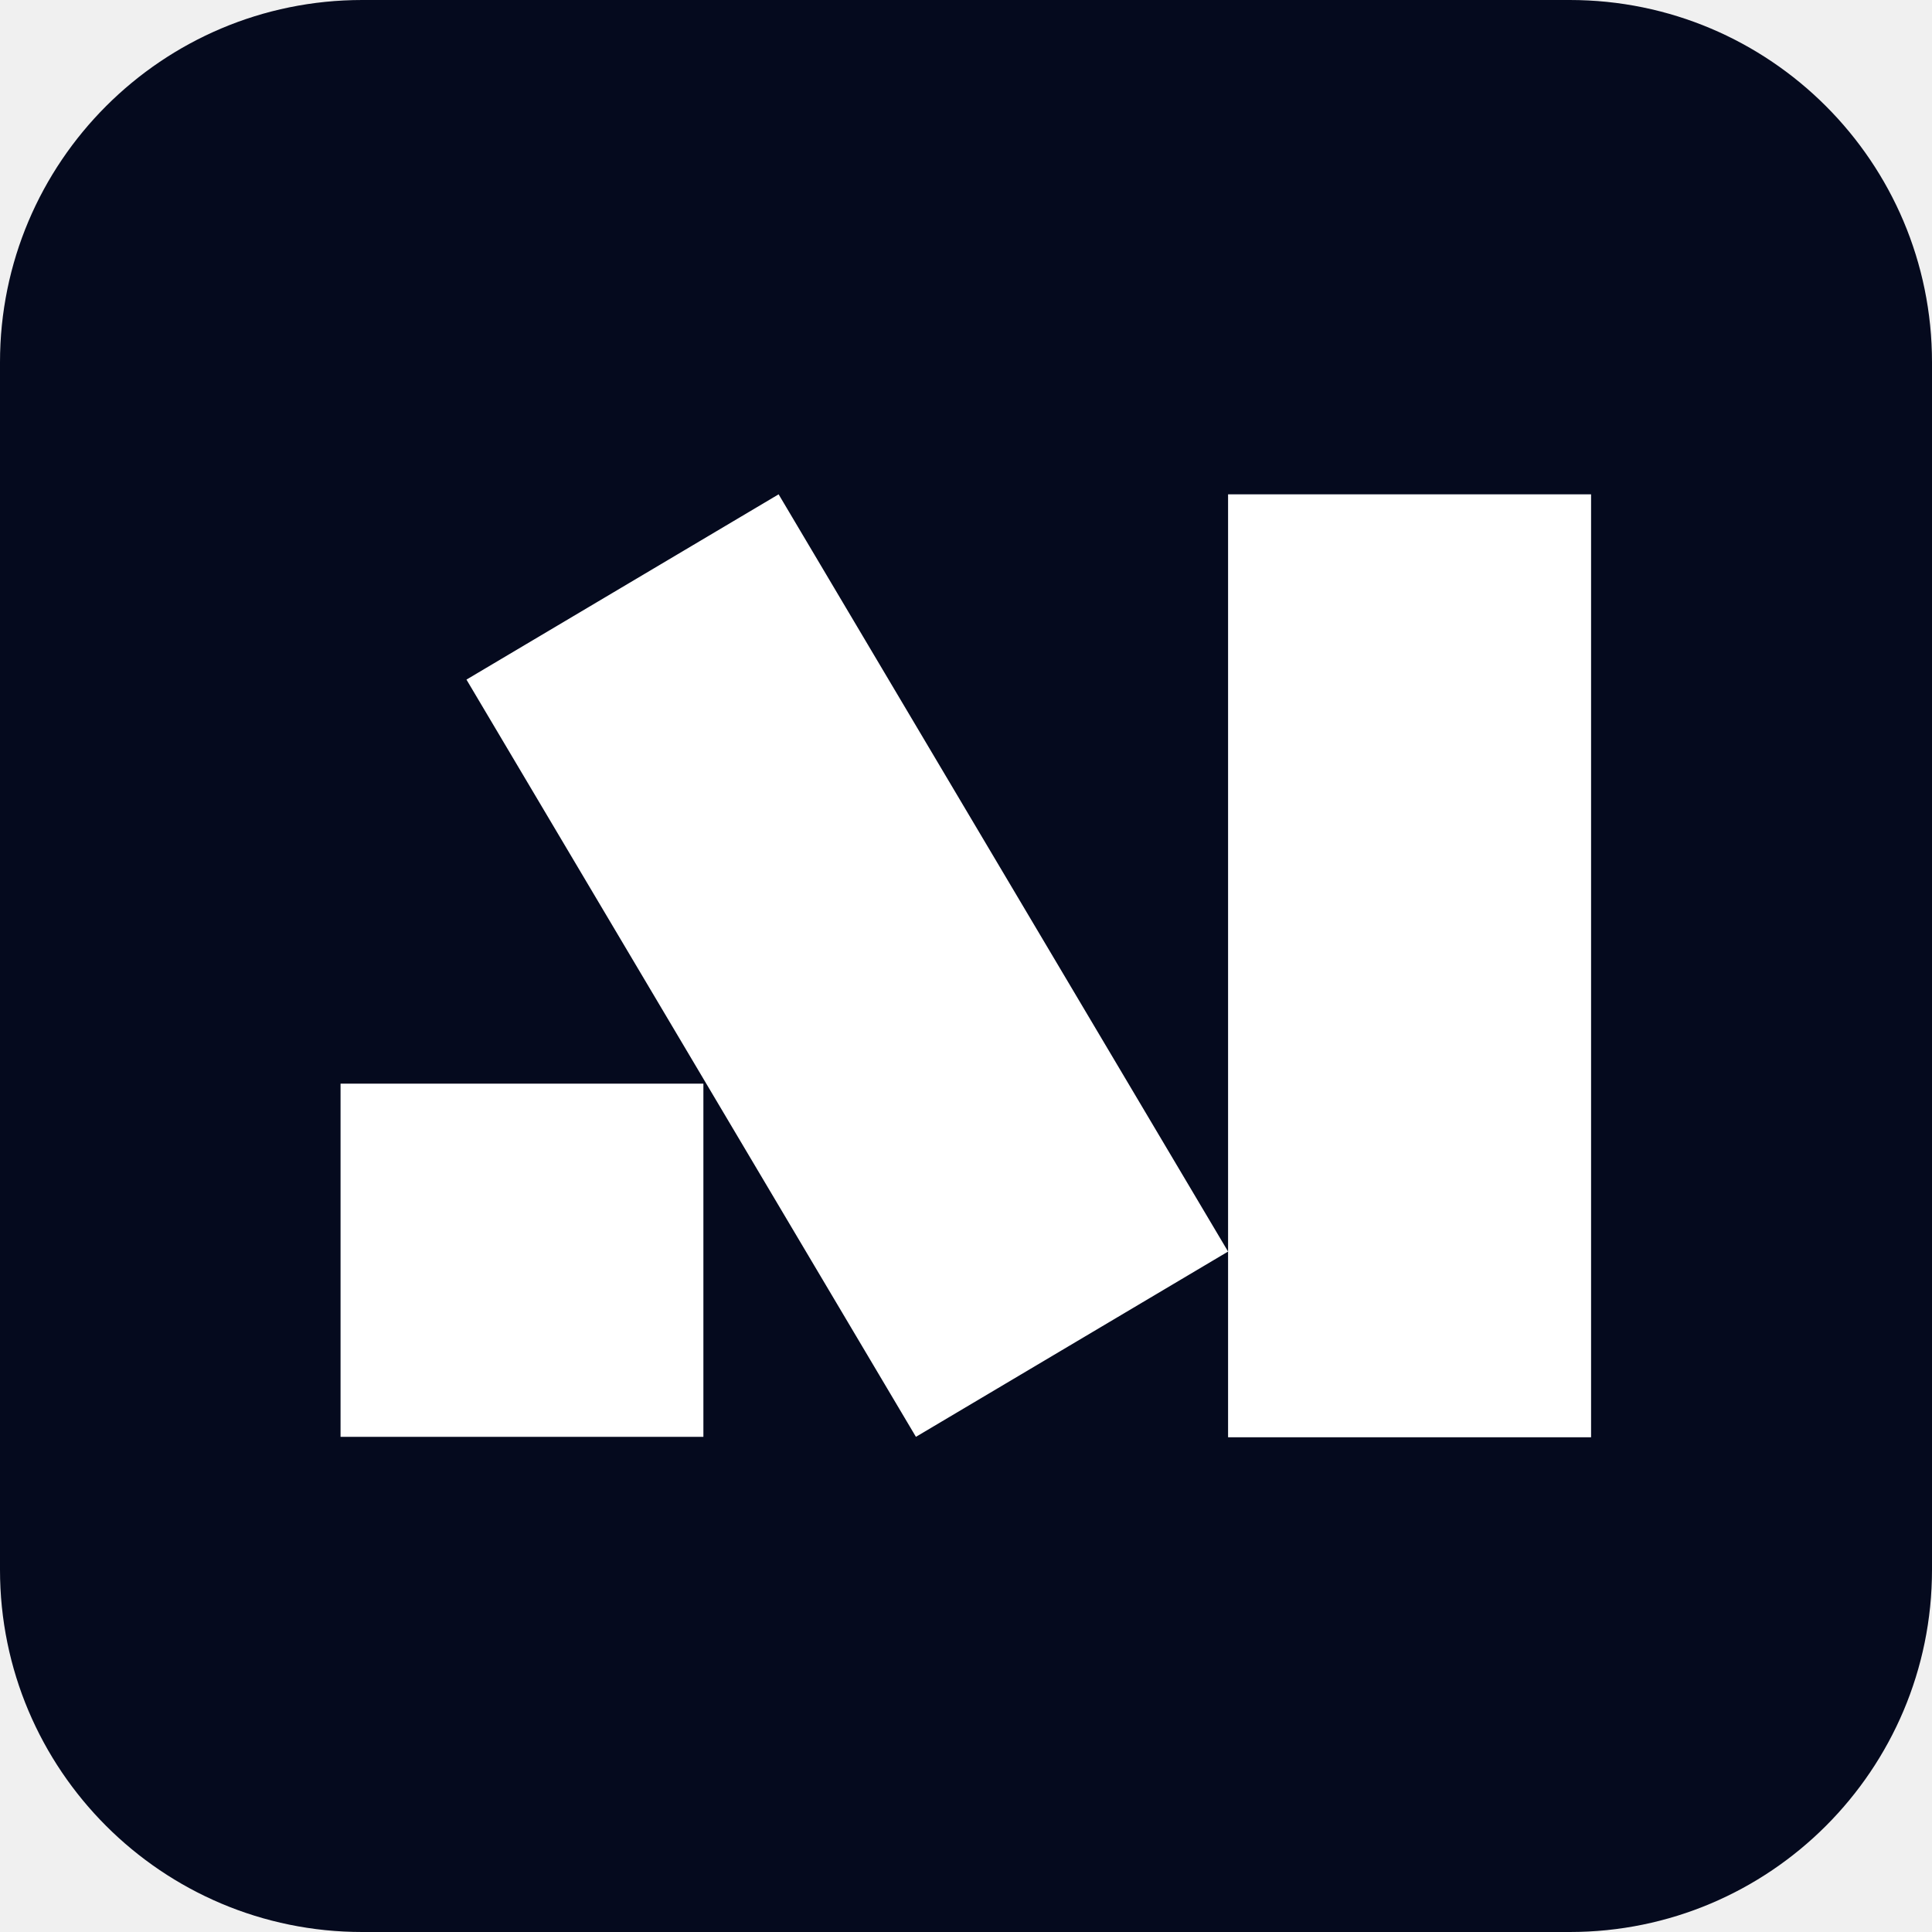
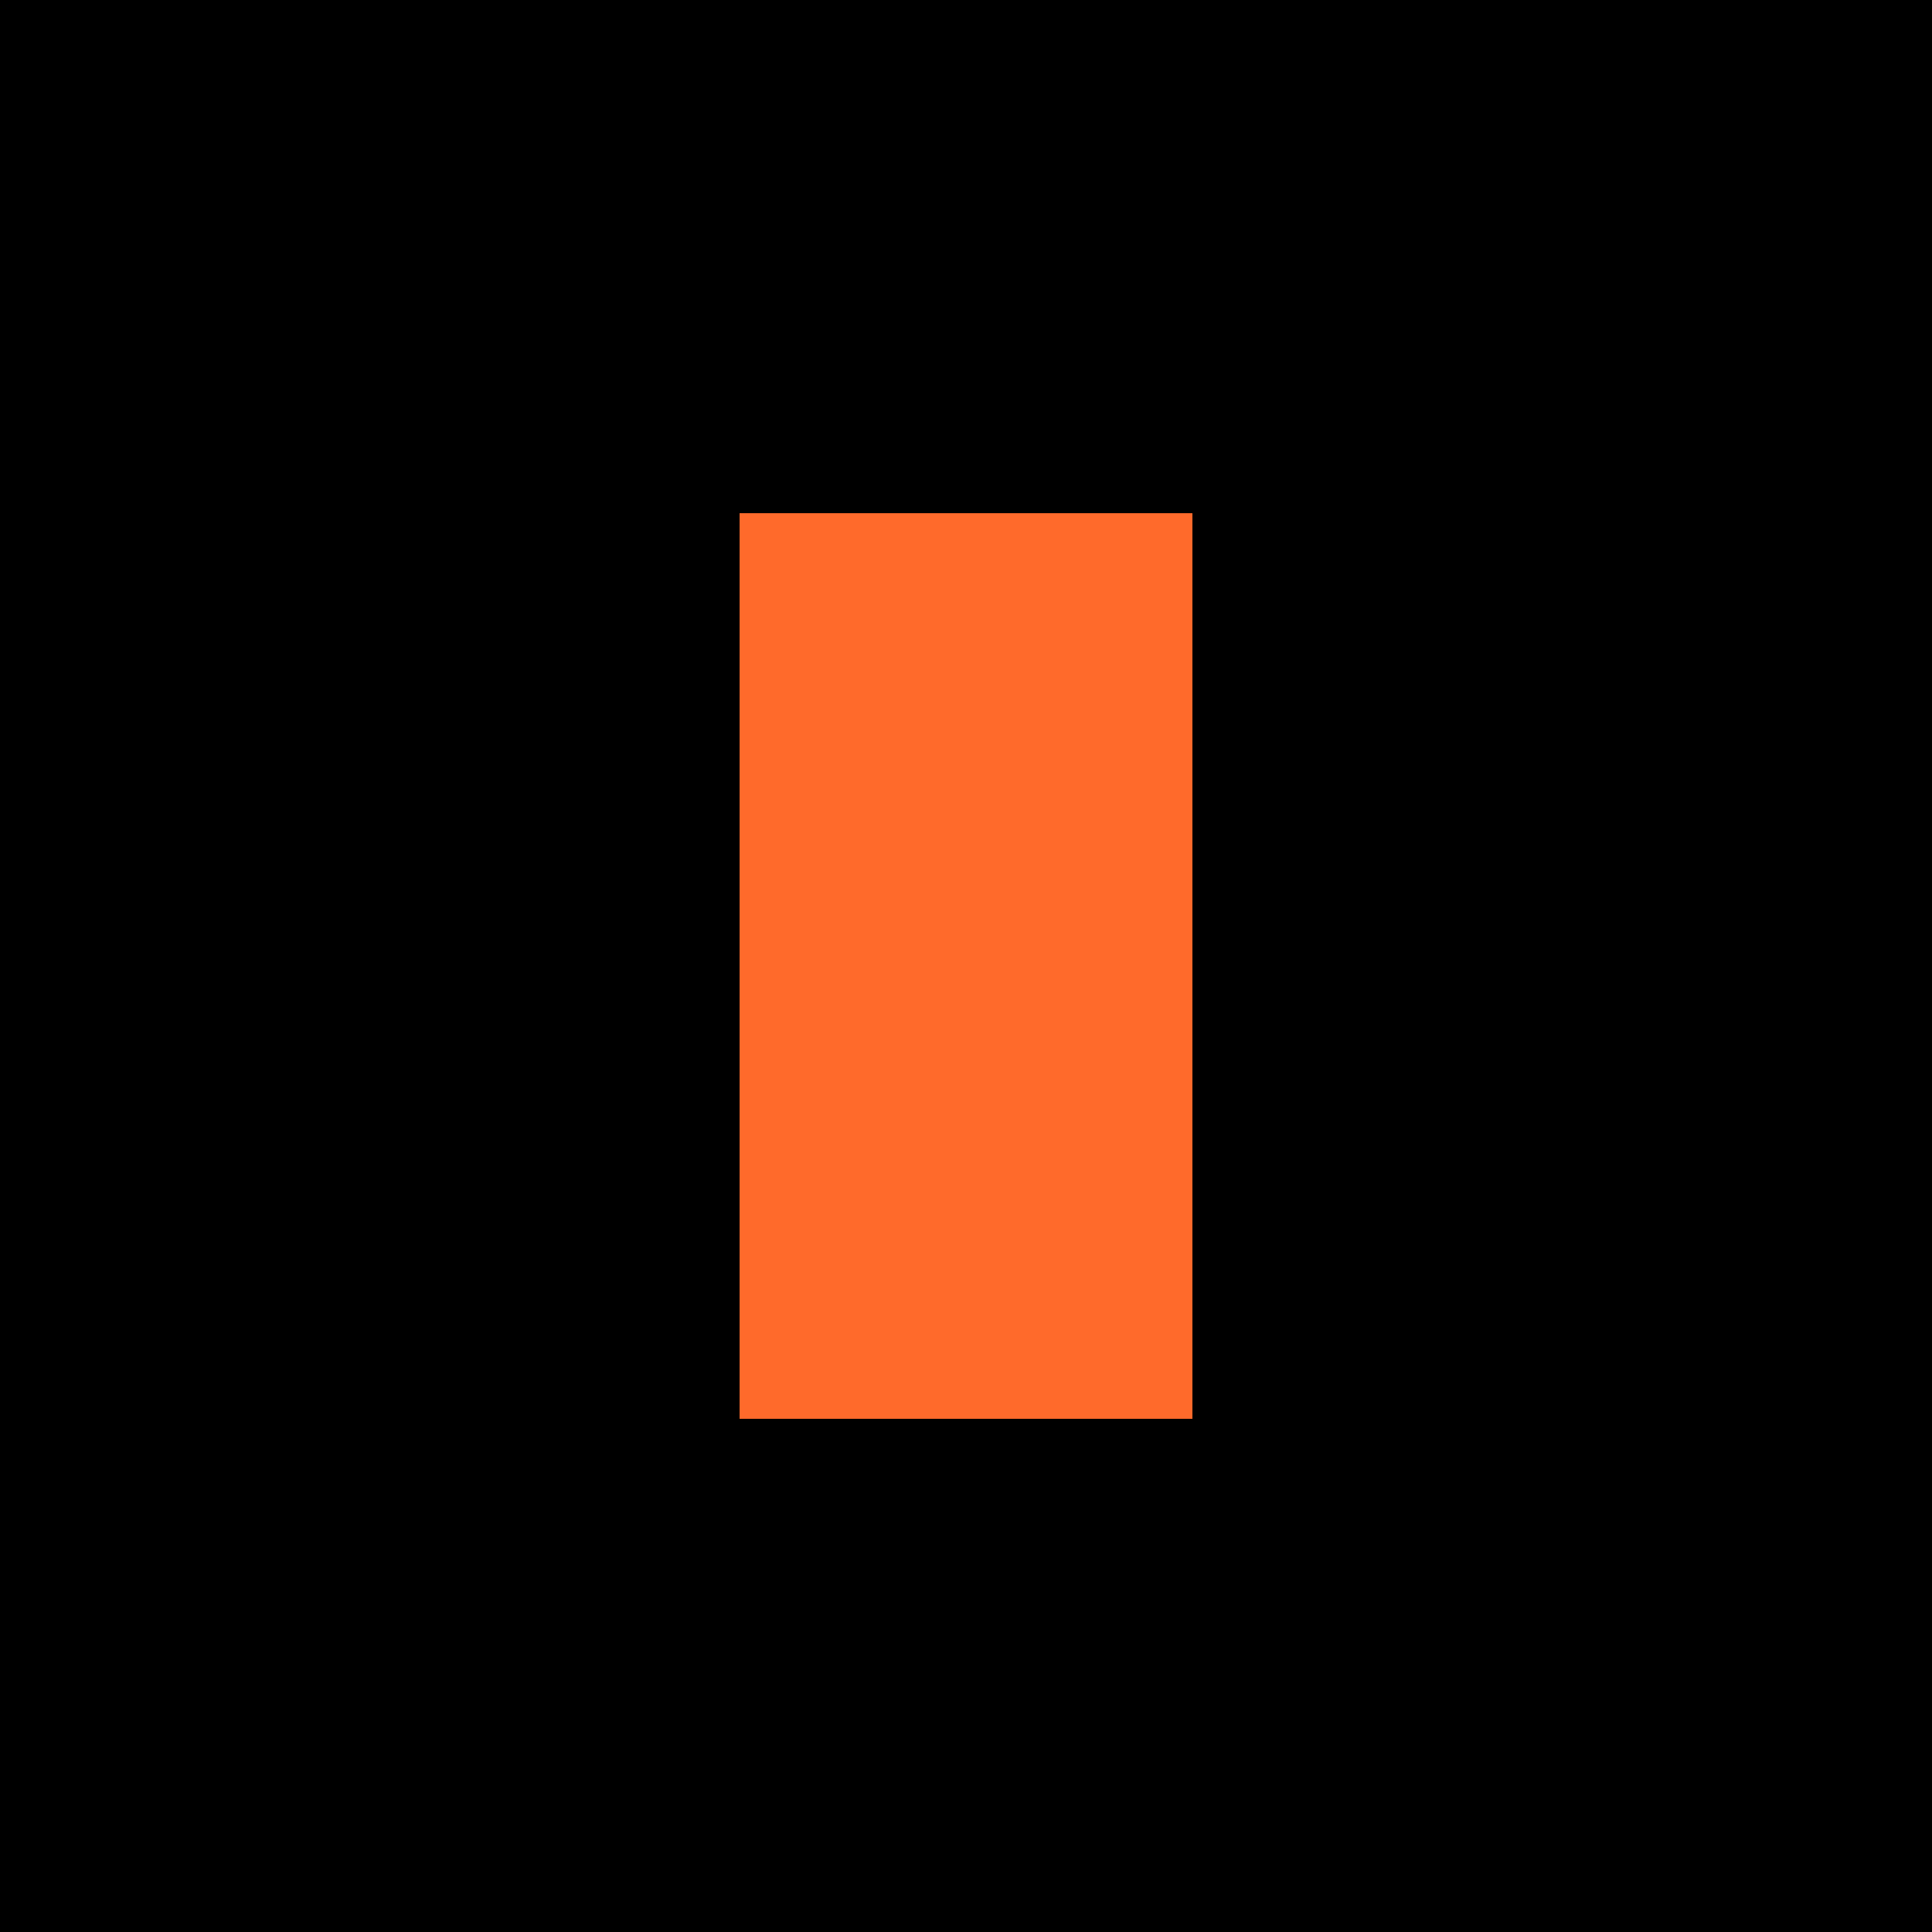
<svg xmlns="http://www.w3.org/2000/svg" width="512" height="512" viewBox="0 0 512 512">
-   <rect width="512" height="512" rx="96" fill="#050a1e" />
-   <g transform="translate(-2.8 -2.86) scale(0.345)">
-     <path fill="#ffffff" d="M 269.707 840.691 L 548.425 840.691 L 548.425 1111.992 L 269.707 1111.992 Z" />
-     <path fill="#ffffff" d="M 366.43 530.324 L 606.21 388.004 L 951.457 969.668 L 711.68 1111.988 Z" />
-     <path fill="#ffffff" d="M 951.457 388.008 L 1230.293 388.008 L 1230.293 1112.324 L 951.457 1112.324 Z" />
-   </g>
+   <rect width="512" height="512" fill="#000" />
+   <rect x="196" y="136" width="120" height="240" fill="#ff6a2b" />
</svg>
